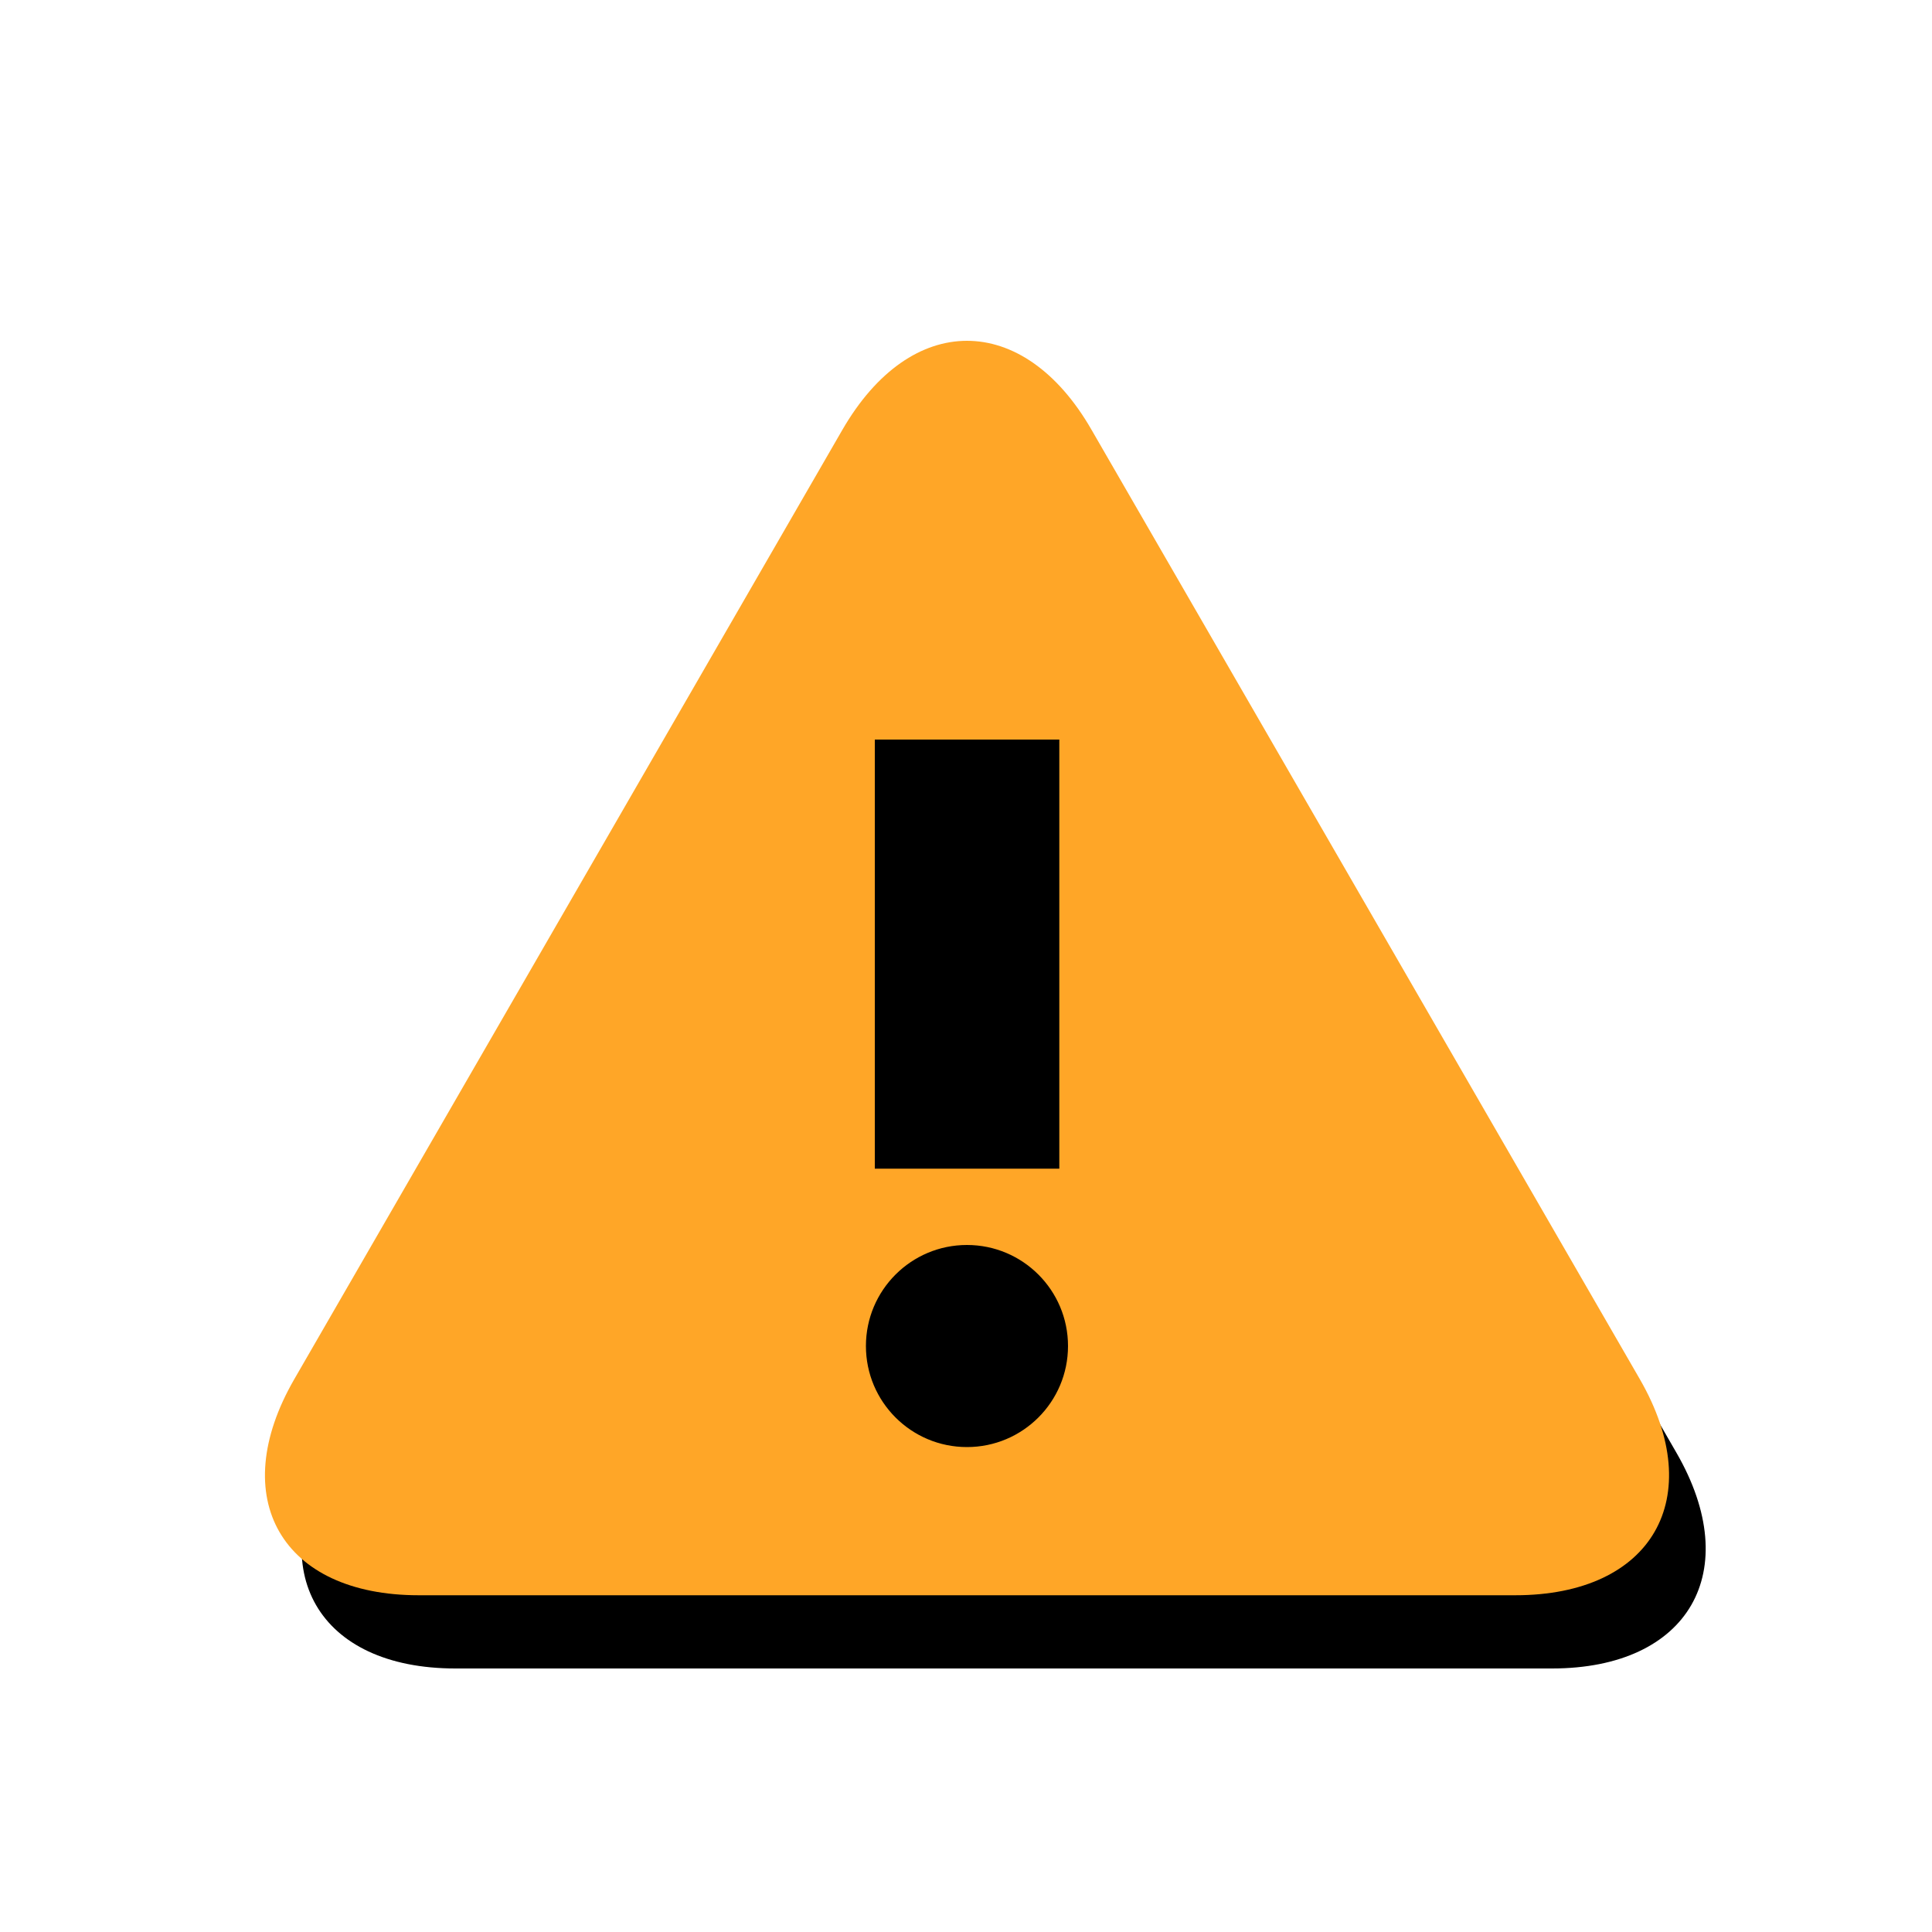
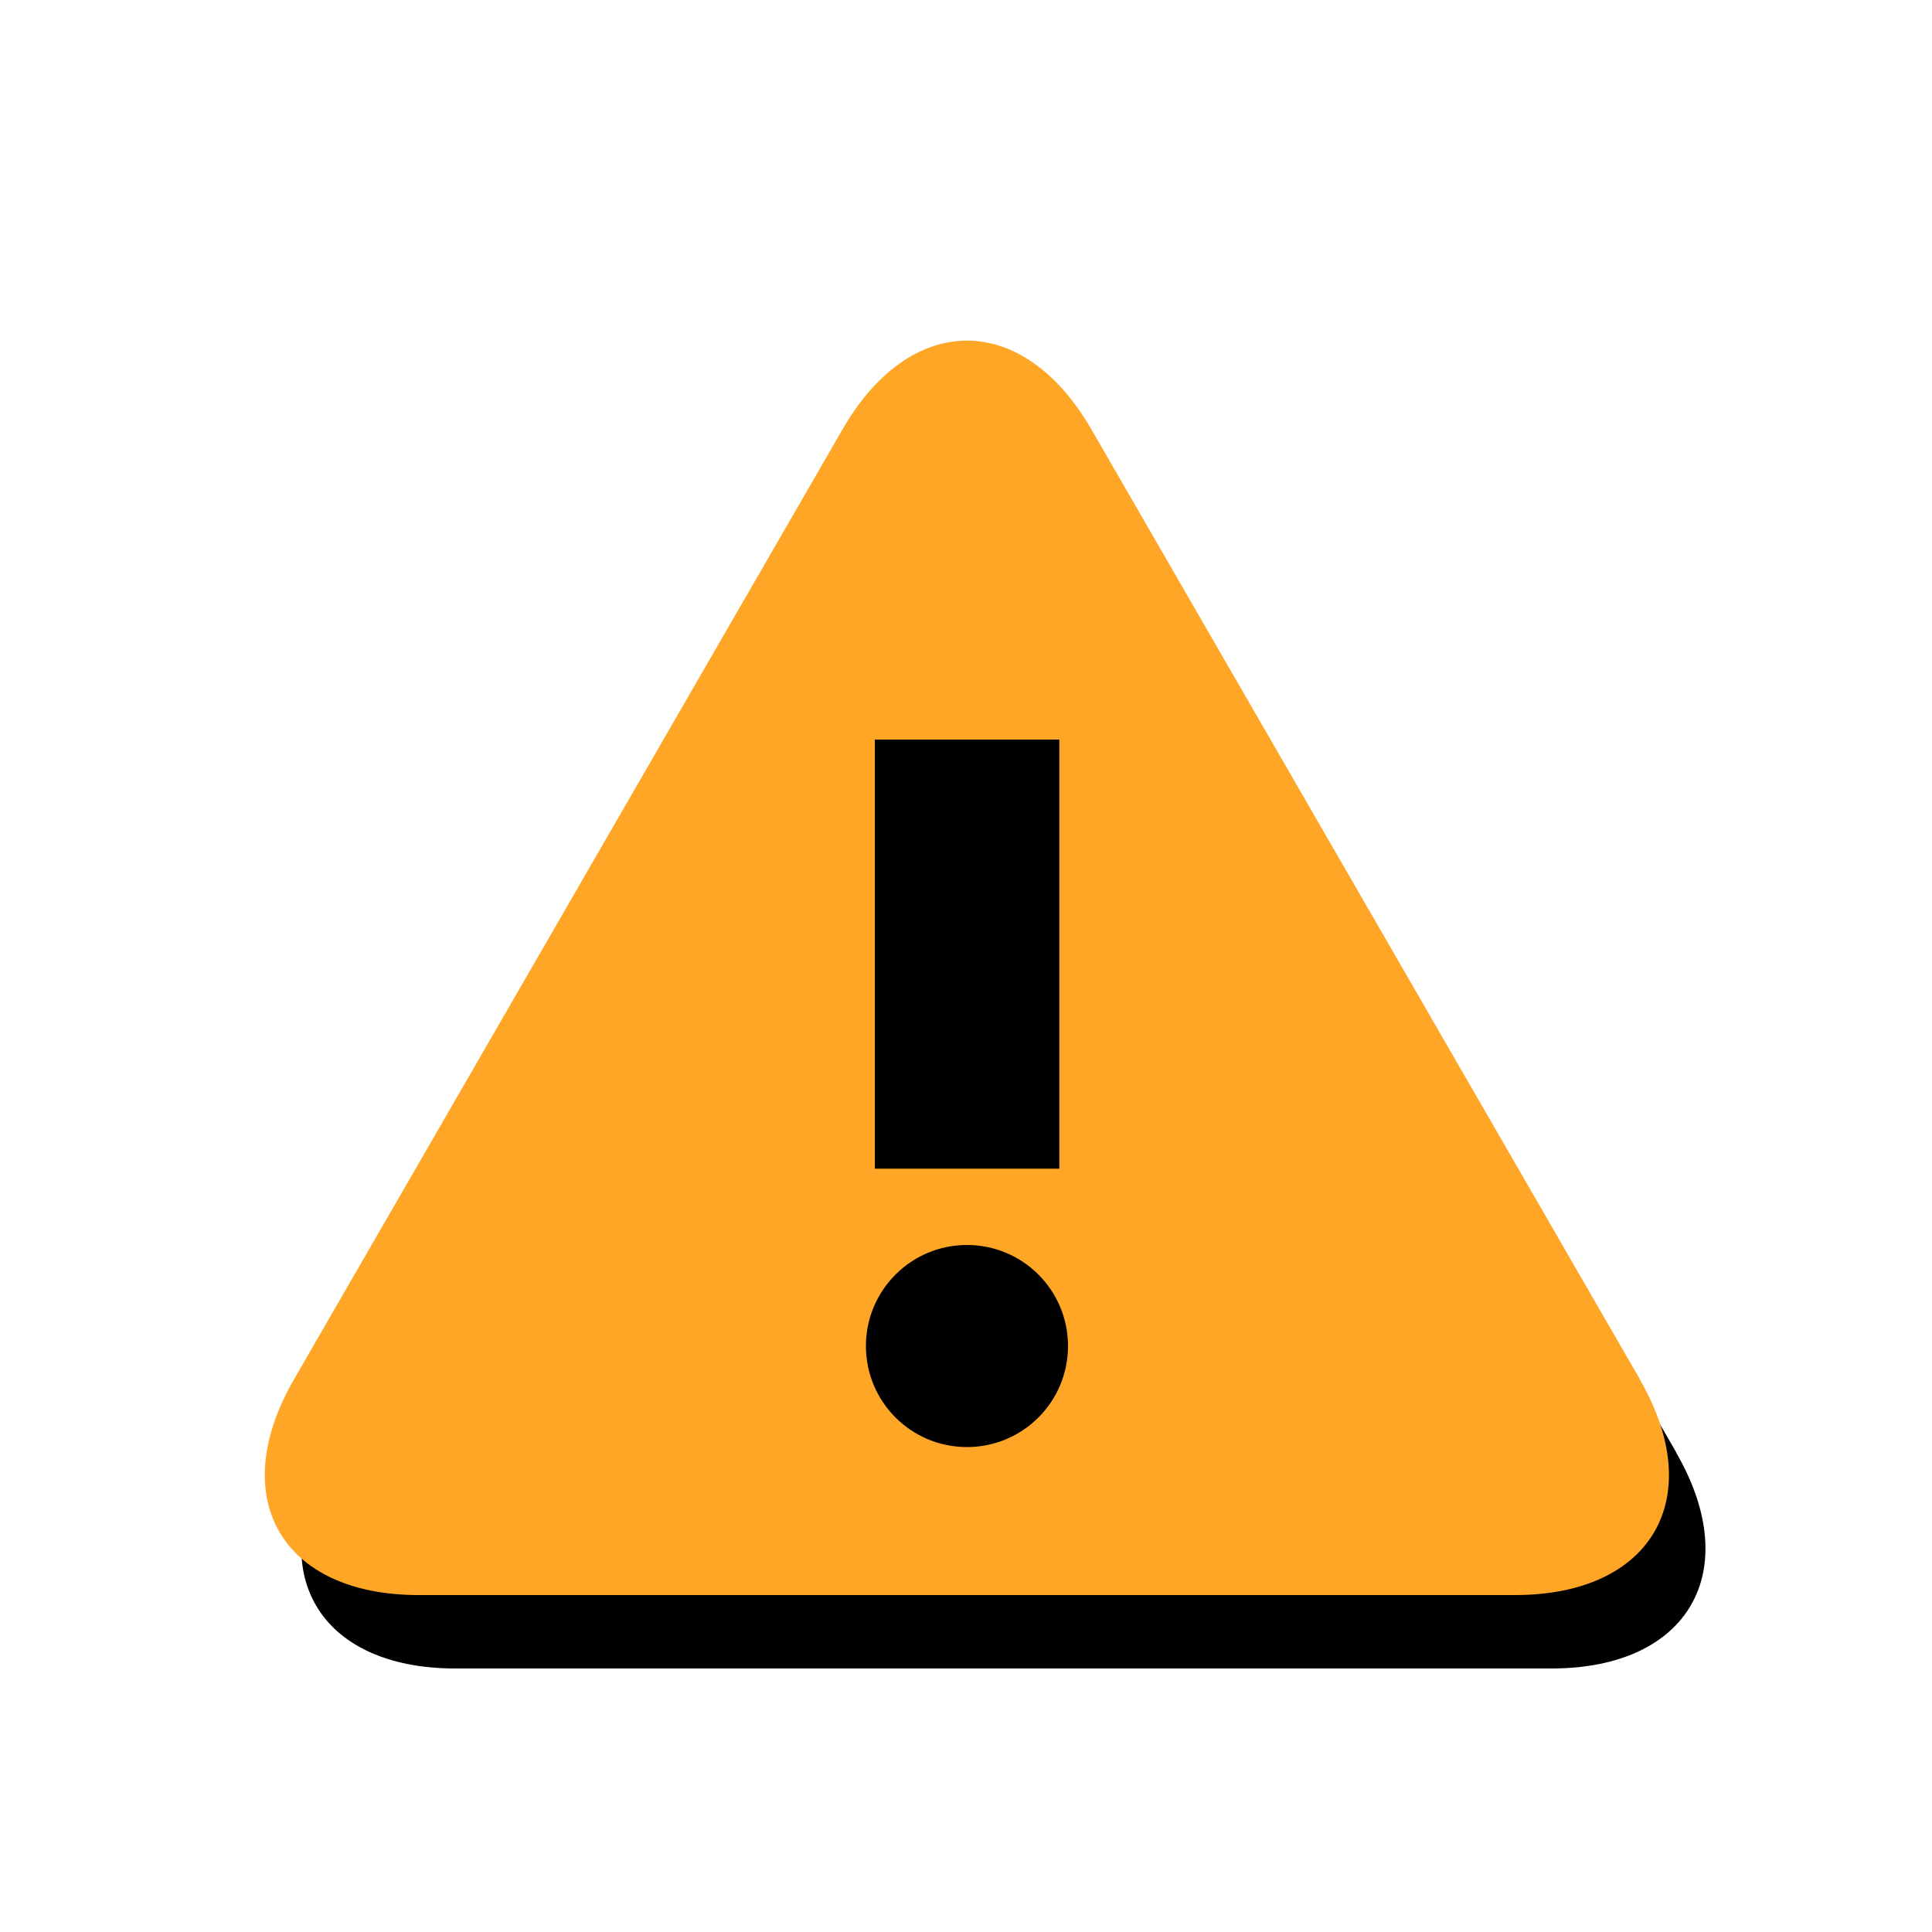
<svg xmlns="http://www.w3.org/2000/svg" id="icons" viewBox="0 0 100 100">
  <defs>
-     <style>.cls-1{fill:#ffa627;}</style>
+     <style>
+       .cls-1 {
+         fill: #ffa627;
+       }
+     </style>
  </defs>
-   <path d="M86.77,75.19,58.4,26C56.62,23,54.29,21.43,52,21.43S47.27,23,45.5,26L17.12,75.19c-3.54,6.14-.64,11.17,6.45,11.17H80.33C87.42,86.36,90.32,81.33,86.77,75.19Z" />
-   <path class="cls-1" d="M84.88,71.39,56.5,22.25c-1.77-3.08-4.11-4.61-6.45-4.61s-4.67,1.53-6.45,4.61L15.23,71.39c-3.55,6.15-.65,11.18,6.44,11.18H78.43C85.52,82.57,88.42,77.54,84.88,71.39ZM45.28,38.28h9.55V60.49H45.28ZM50.05,74.9a5.23,5.23,0,1,1,5.23-5.23A5.23,5.23,0,0,1,50.05,74.9Z" />
+   <path d="M86.77,75.19l-28.38-49.15c-1.77-3.07-4.11-4.61-6.45-4.61s-4.68,1.53-6.45,4.61l-28.38,49.15c-3.55,6.14-.64,11.17,6.45,11.17h56.75c7.09,0,10-5.03,6.45-11.17Z" />
+   <path class="cls-1" d="M84.88,71.39l-28.38-49.15c-1.77-3.07-4.11-4.61-6.45-4.61s-4.68,1.53-6.45,4.61l-28.38,49.15c-3.55,6.14-.64,11.17,6.45,11.17h56.75c7.09,0,10-5.03,6.45-11.17ZM45.28,38.28h9.55v22.21h-9.55v-22.21ZM50.05,74.9c-2.89,0-5.23-2.34-5.23-5.23s2.34-5.23,5.23-5.23,5.23,2.34,5.23,5.23-2.34,5.23-5.23,5.23Z" />
</svg>
